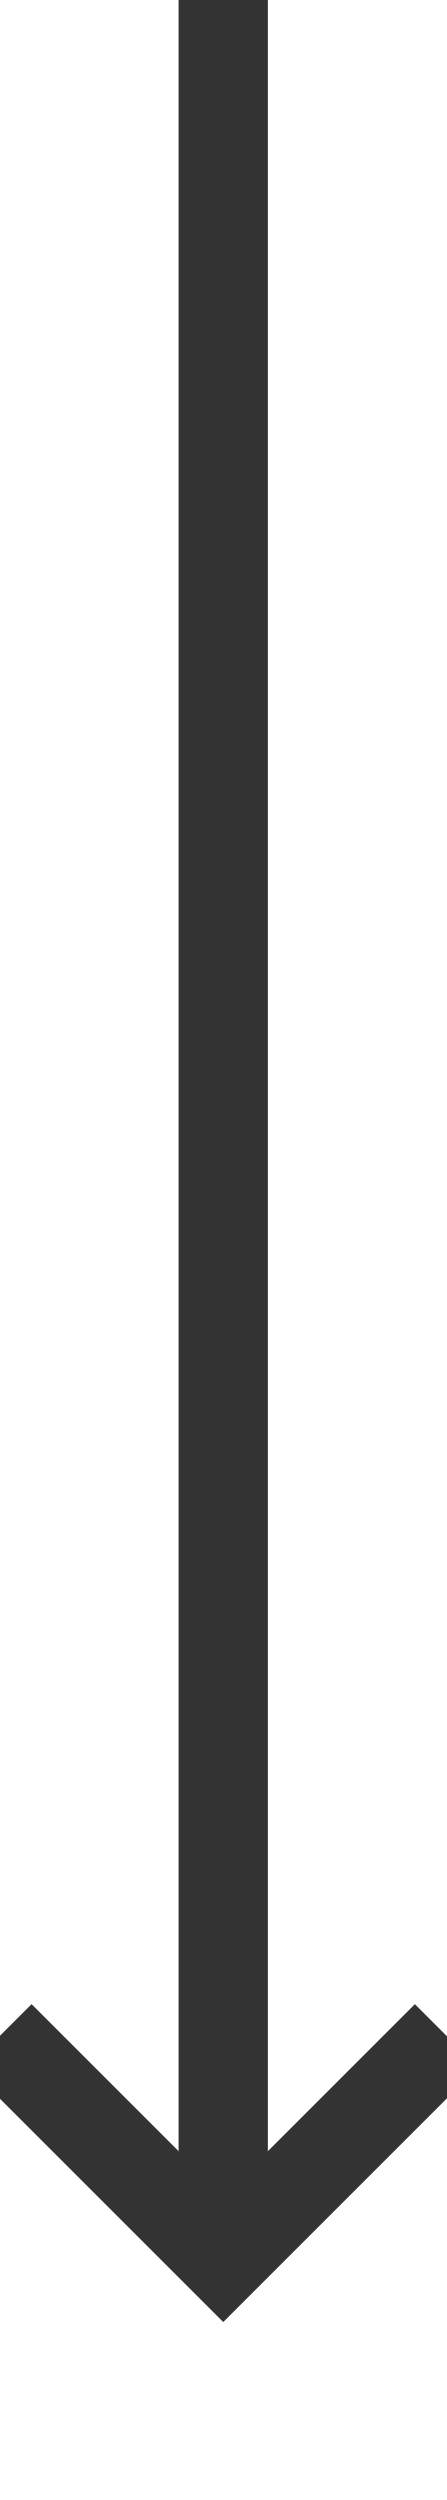
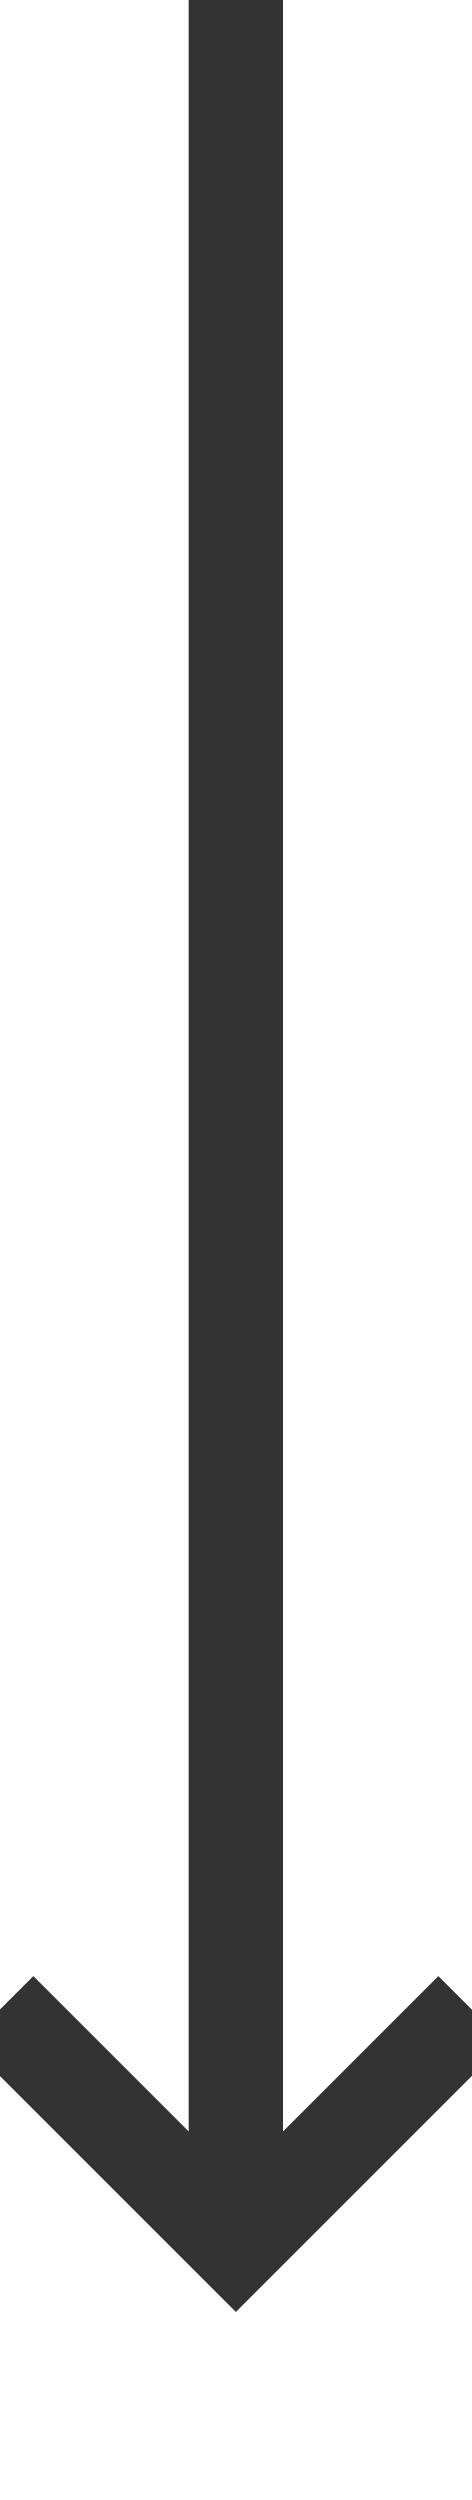
- <svg xmlns="http://www.w3.org/2000/svg" version="1.1" width="10px" height="56px" preserveAspectRatio="xMidYMin meet" viewBox="1152 385  8 56">
-   <path d="M 1156 385  L 1156 435  " stroke-width="2" stroke="#333333" fill="none" />
-   <path d="M 1160.293 429.893  L 1156 434.186  L 1151.707 429.893  L 1150.293 431.307  L 1155.293 436.307  L 1156 437.014  L 1156.707 436.307  L 1161.707 431.307  L 1160.293 429.893  Z " fill-rule="nonzero" fill="#333333" stroke="none" />
+ <svg xmlns="http://www.w3.org/2000/svg" version="1.1" width="10px" height="53px" preserveAspectRatio="xMidYMin meet" viewBox="1152 297  8 53">
+   <path d="M 1156 297  L 1156 344  " stroke-width="2" stroke="#333333" fill="none" />
+   <path d="M 1160.293 338.893  L 1156 343.186  L 1151.707 338.893  L 1150.293 340.307  L 1155.293 345.307  L 1156 346.014  L 1156.707 345.307  L 1161.707 340.307  L 1160.293 338.893  Z " fill-rule="nonzero" fill="#333333" stroke="none" />
</svg>
